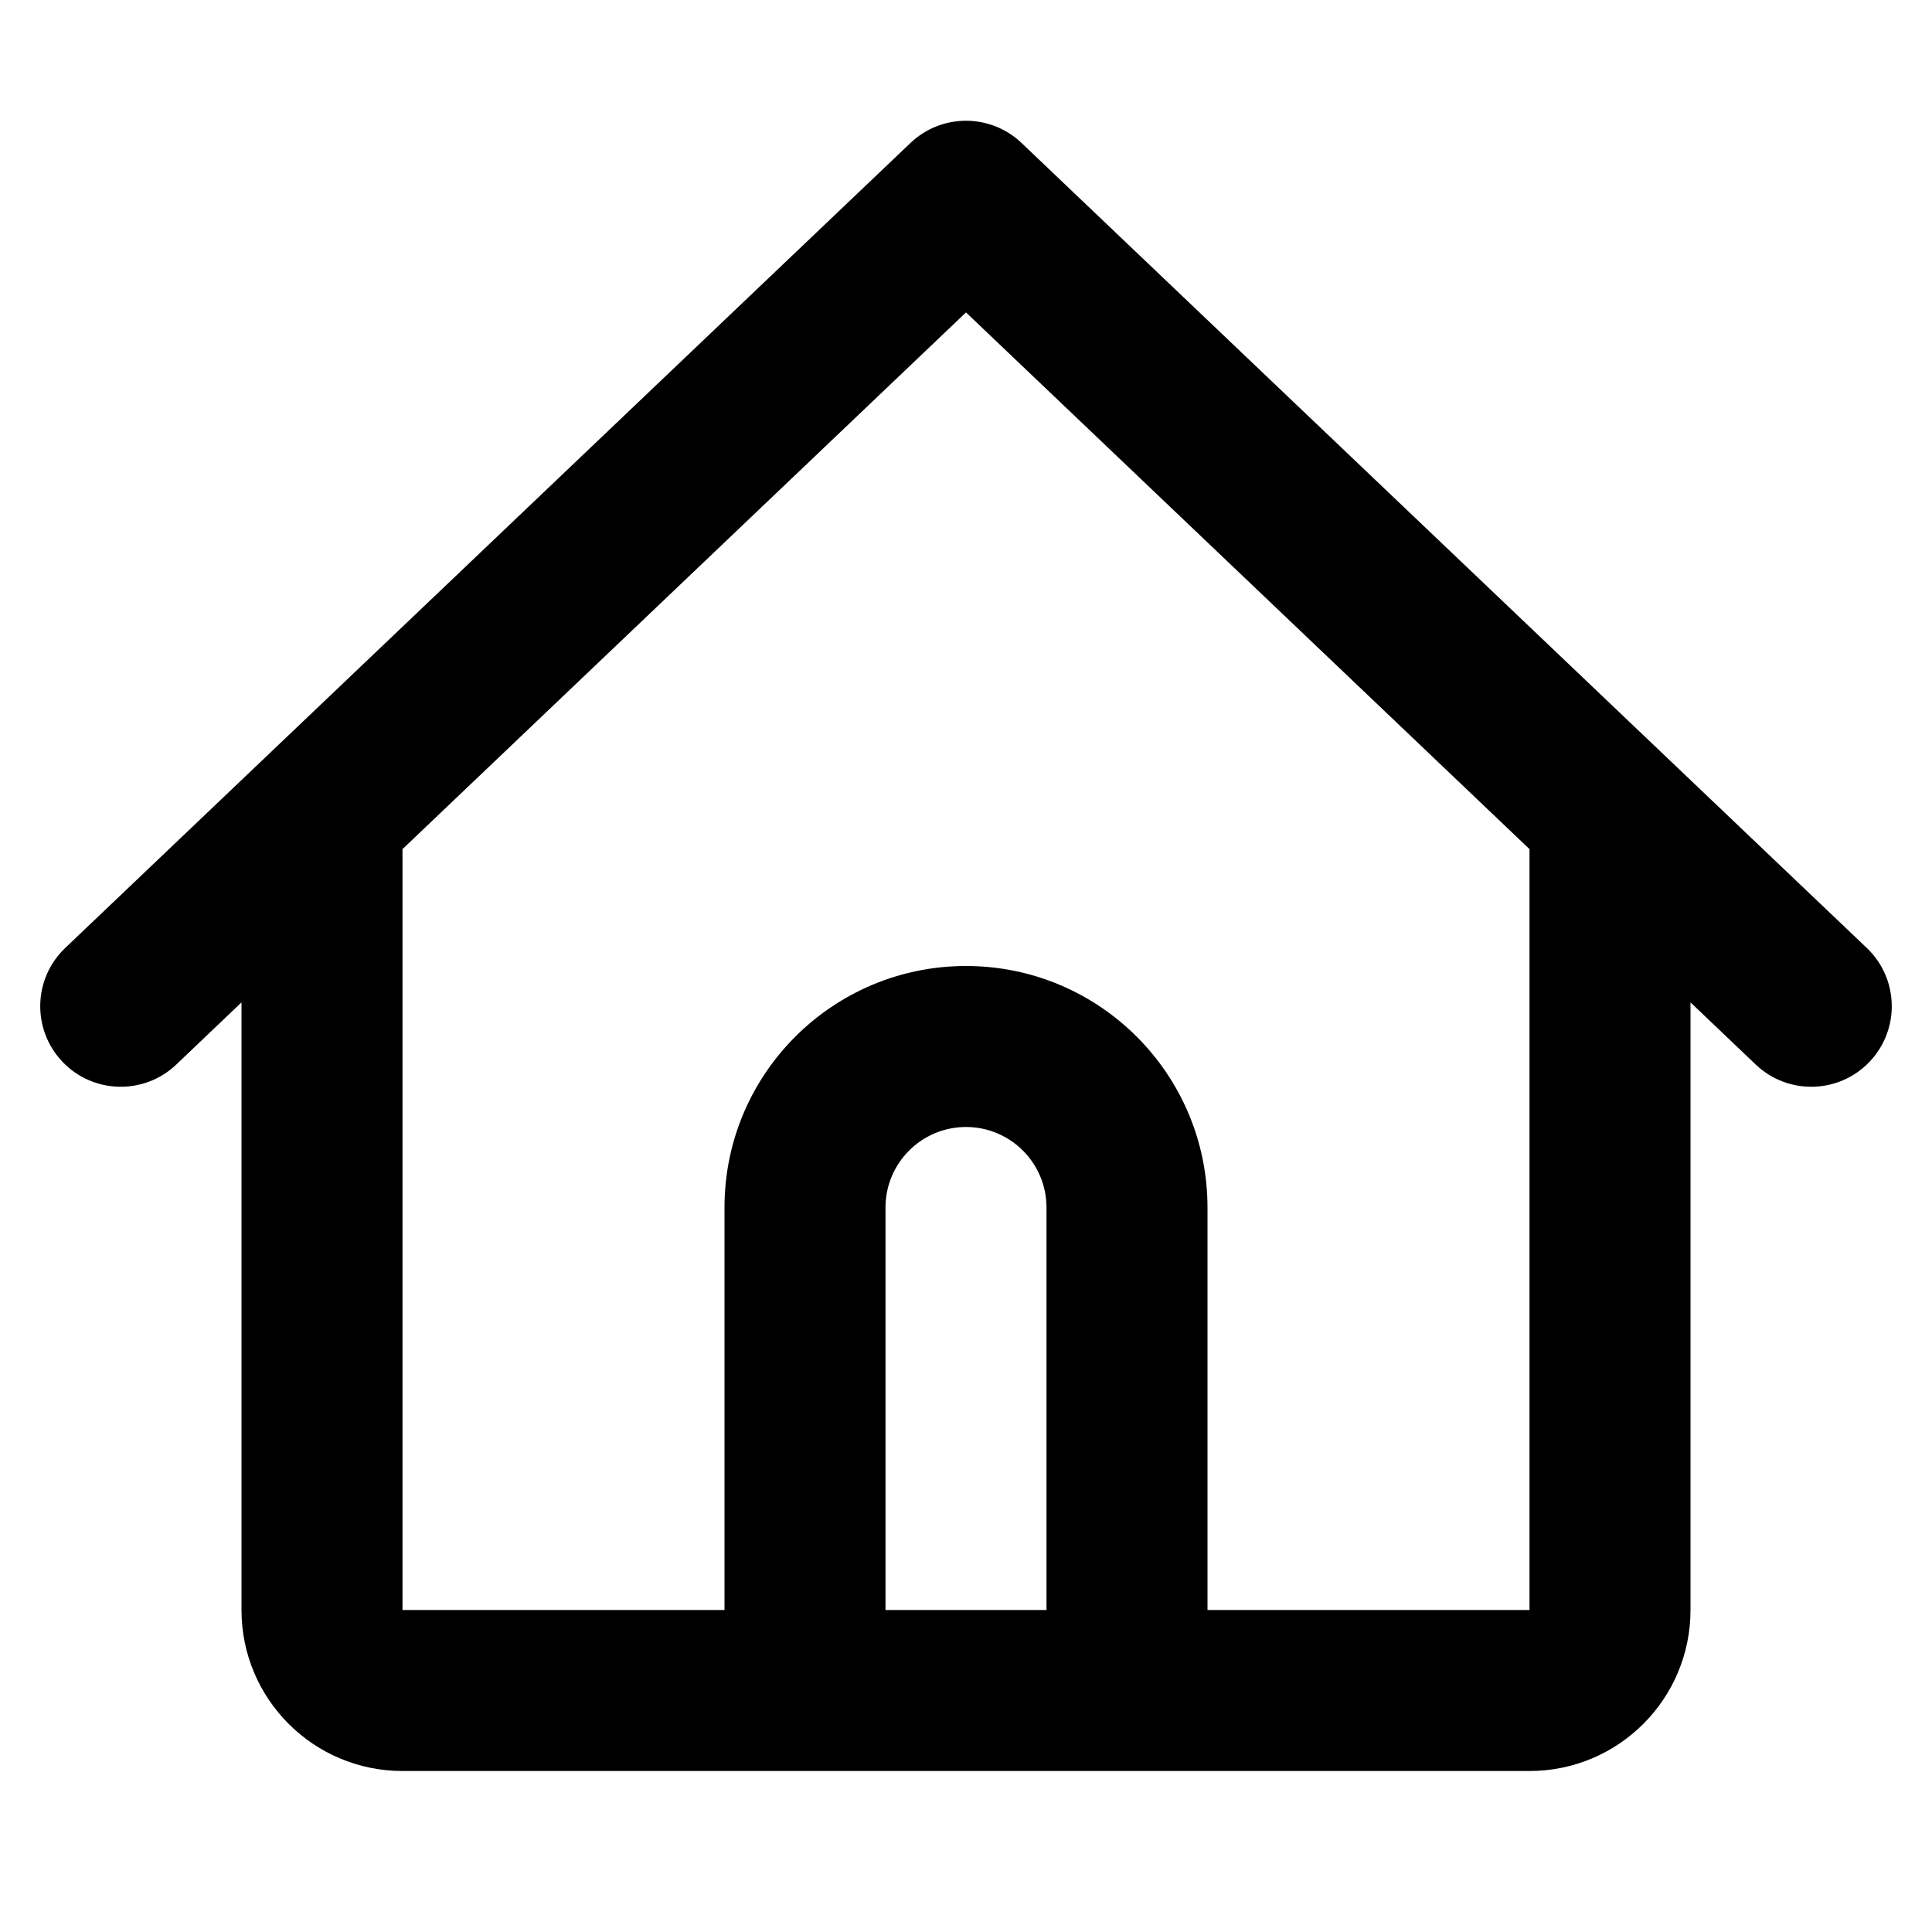
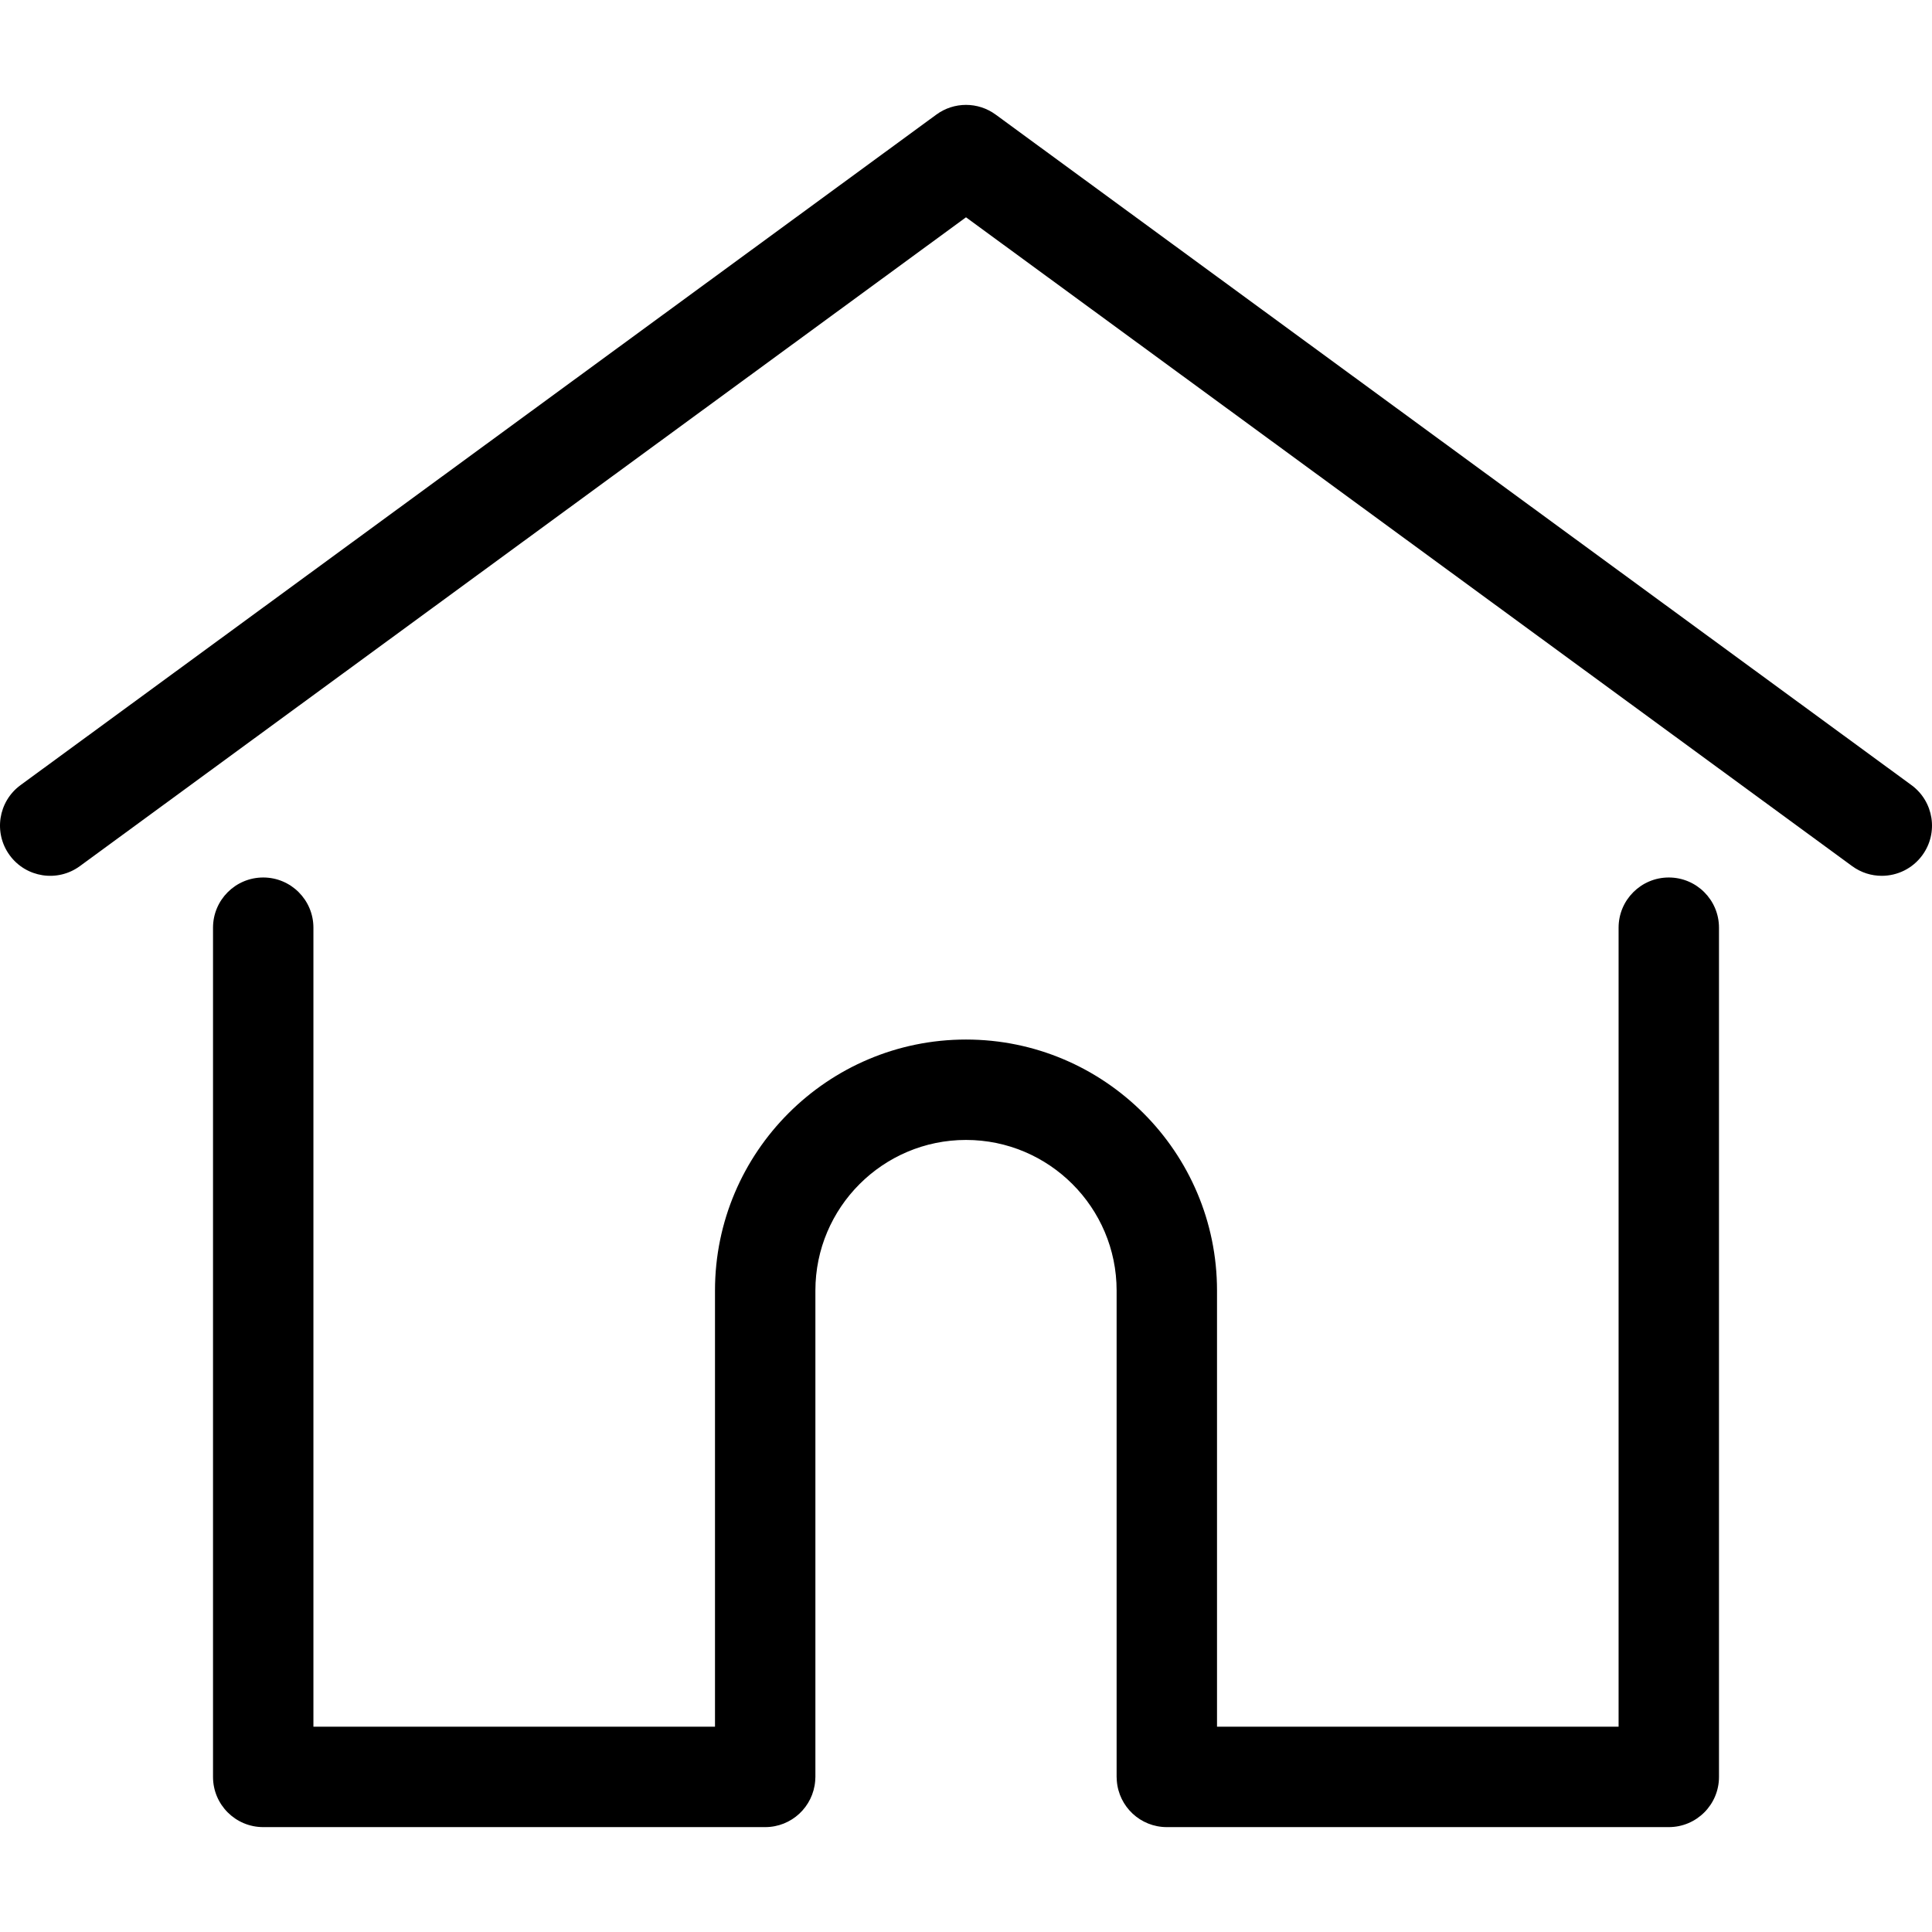
- <svg xmlns="http://www.w3.org/2000/svg" width="800px" height="800px" viewBox="0 0 24 24" fill="none">
-   <path fill-rule="evenodd" clip-rule="evenodd" d="M11.31 1.776C11.697 1.408 12.303 1.408 12.69 1.776L20.69 9.395L23.19 11.776C23.59 12.157 23.605 12.79 23.224 13.19C22.843 13.59 22.21 13.605 21.81 13.224L21 12.452V20C21 21.105 20.105 22 19 22H14H10H5C3.895 22 3 21.105 3 20V12.452L2.19 13.224C1.79 13.605 1.157 13.59 0.776 13.19C0.395 12.79 0.41 12.157 0.81 11.776L3.31 9.395L11.31 1.776ZM5 10.548V20H9V15C9 13.343 10.343 12 12 12C13.657 12 15 13.343 15 15V20H19V10.548L12 3.881L5 10.548ZM13 20V15C13 14.448 12.552 14 12 14C11.448 14 11 14.448 11 15V20H13Z" fill="#000000" />
+ <svg xmlns="http://www.w3.org/2000/svg" version="1.1" id="Layer_1" x="0px" y="0px" viewBox="0 0 512 512" style="enable-background:new 0 0 512 512;" xml:space="preserve">
+   <g>
+     <g>
+       <path d="M506.555,208.064L263.859,30.367c-4.68-3.426-11.038-3.426-15.716,0L5.445,208.064    c-5.928,4.341-7.216,12.665-2.875,18.593s12.666,7.214,18.593,2.875L256,57.588l234.837,171.943c2.368,1.735,5.12,2.57,7.848,2.57    c4.096,0,8.138-1.885,10.744-5.445C513.771,220.729,512.483,212.405,506.555,208.064z" />
+     </g>
+   </g>
+   <g>
+     <g>
+       <path d="M442.246,232.543c-7.346,0-13.303,5.956-13.303,13.303v211.749H322.521V342.009c0-36.68-29.842-66.52-66.52-66.52    s-66.52,29.842-66.52,66.52v115.587H83.058V245.847c0-7.347-5.957-13.303-13.303-13.303s-13.303,5.956-13.303,13.303v225.053    c0,7.347,5.957,13.303,13.303,13.303h133.029c6.996,0,12.721-5.405,13.251-12.267c0.032-0.311,0.052-0.651,0.052-1.036v-128.89    c0-22.009,17.905-39.914,39.914-39.914s39.914,17.906,39.914,39.914v128.89c0,0.383,0.02,0.717,0.052,1.024    c0.524,6.867,6.251,12.279,13.251,12.279h133.029c7.347,0,13.303-5.956,13.303-13.303V245.847    C455.549,238.499,449.593,232.543,442.246,232.543z" />
+     </g>
+   </g>
+   <g>
+ </g>
+   <g>
+ </g>
+   <g>
+ </g>
+   <g>
+ </g>
+   <g>
+ </g>
+   <g>
+ </g>
+   <g>
+ </g>
+   <g>
+ </g>
+   <g>
+ </g>
+   <g>
+ </g>
+   <g>
+ </g>
+   <g>
+ </g>
+   <g>
+ </g>
+   <g>
+ </g>
+   <g>
+ </g>
</svg>
